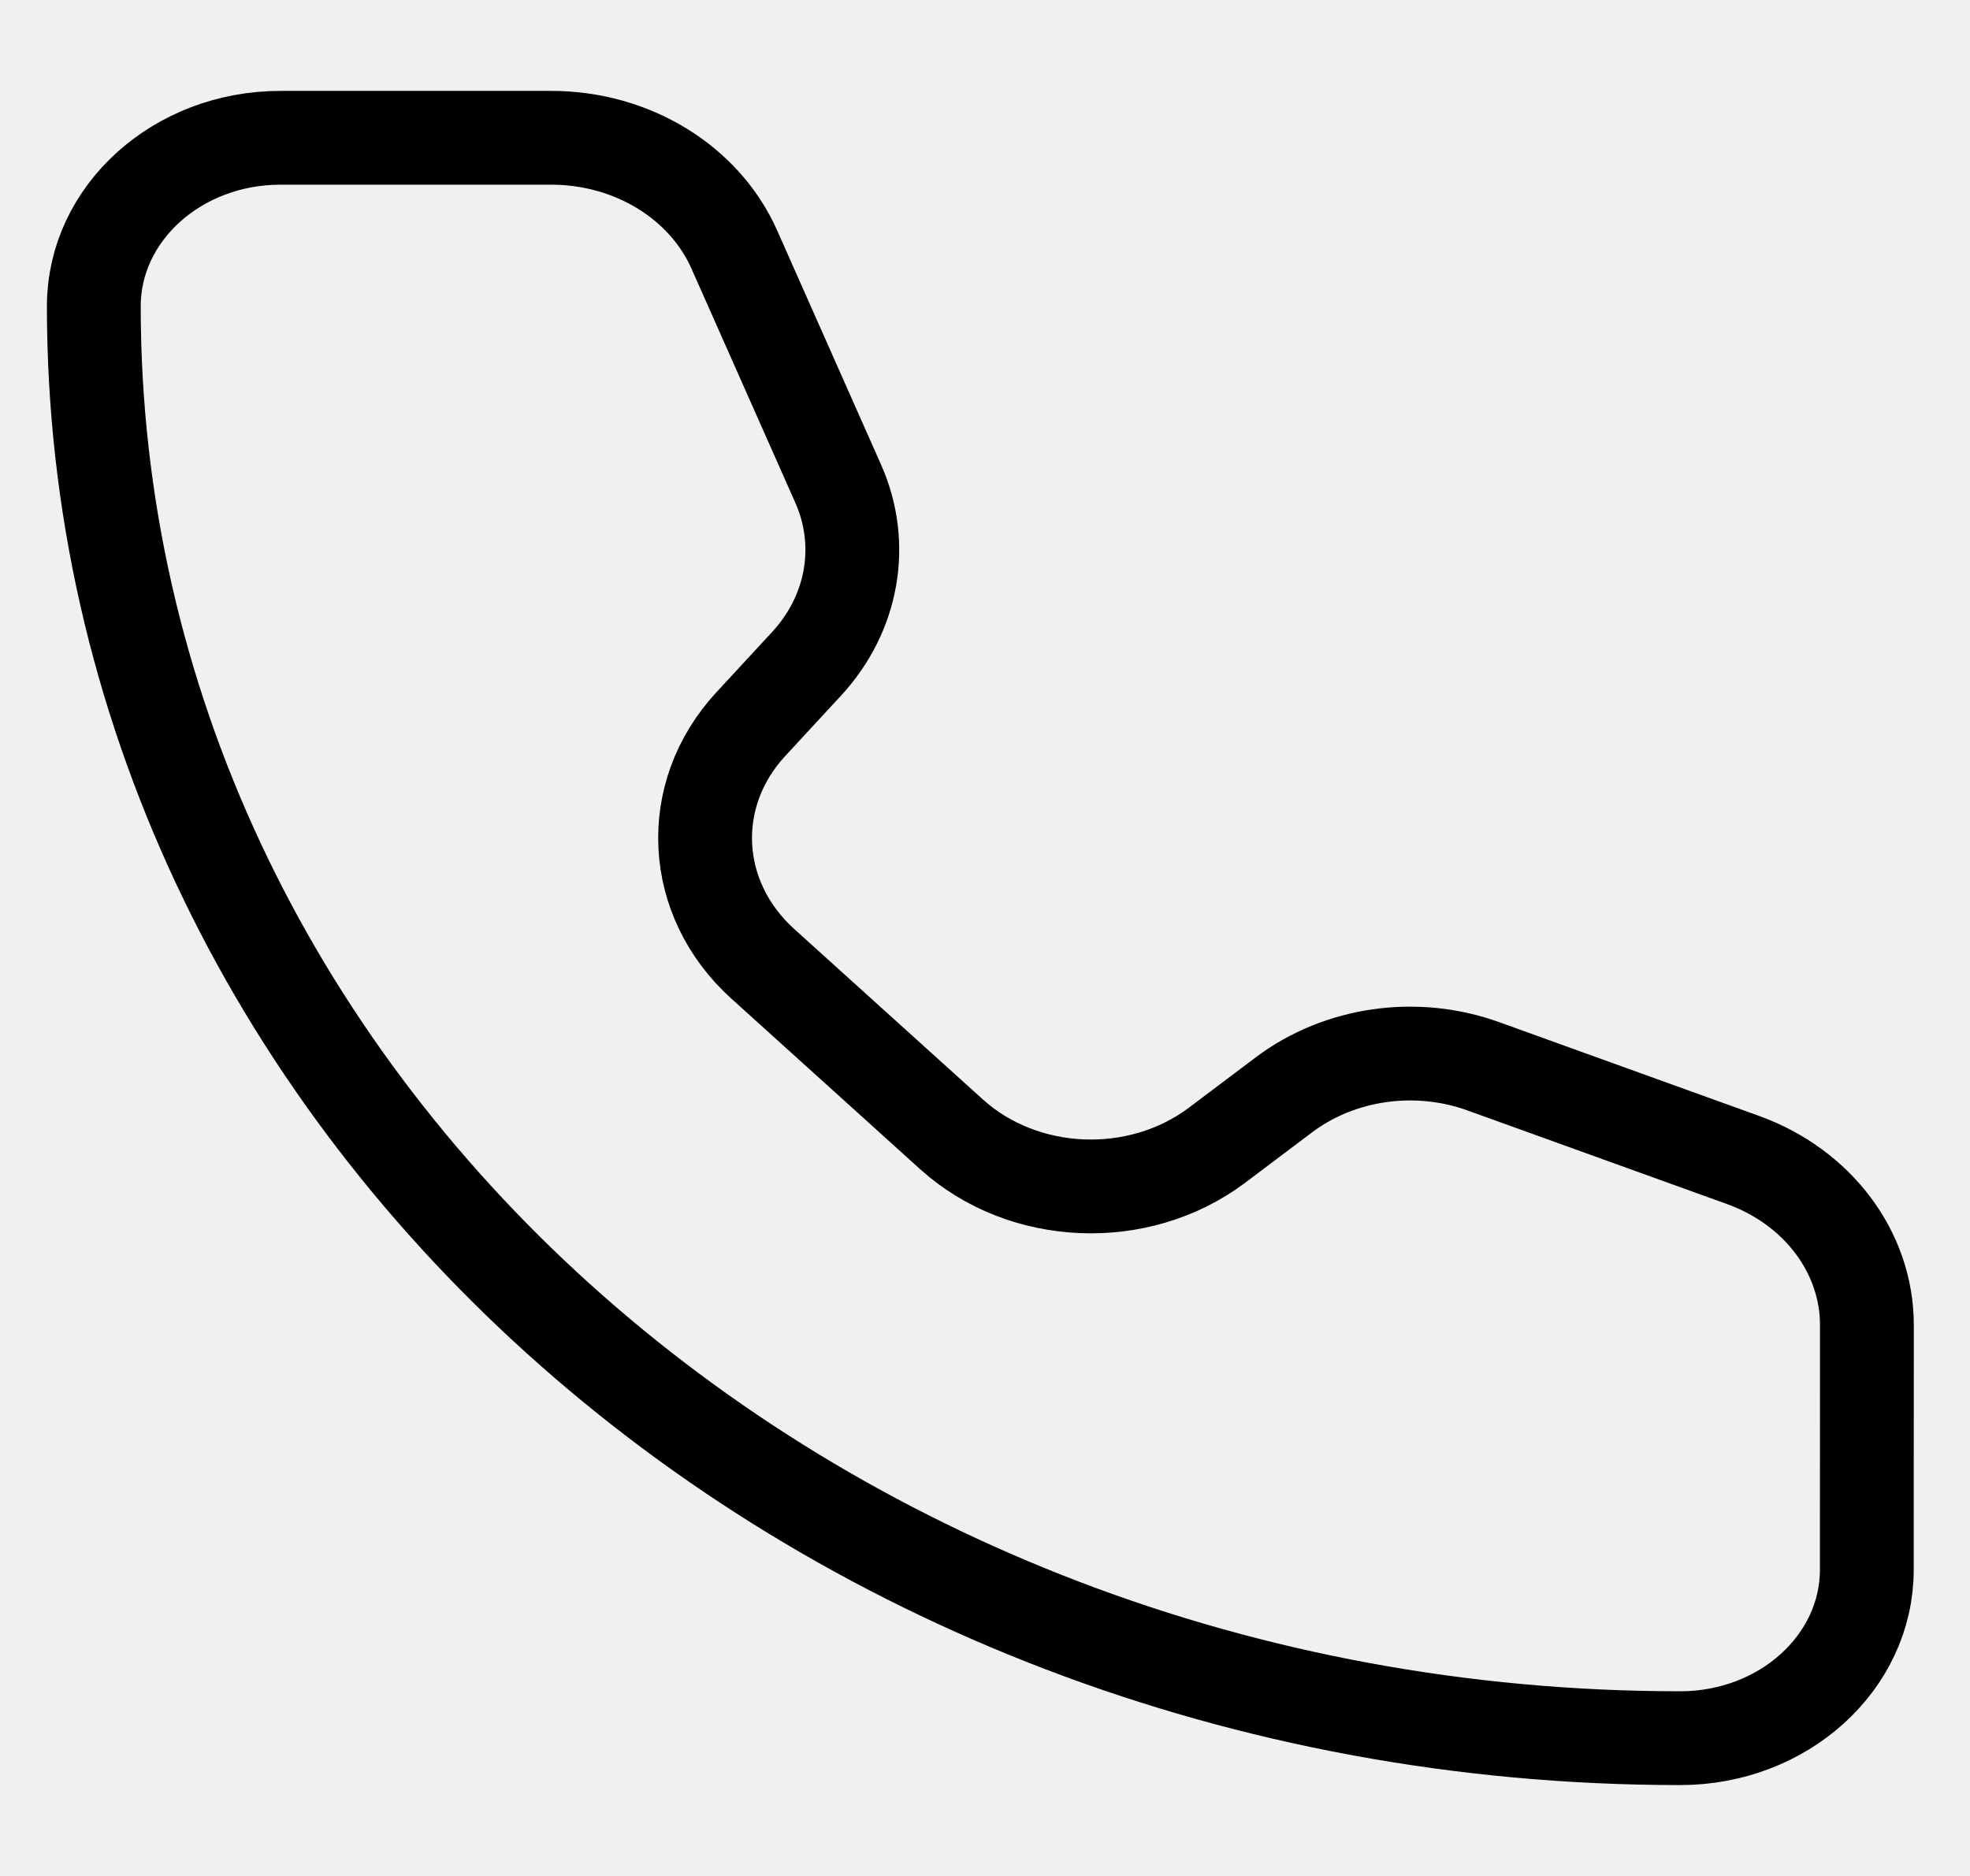
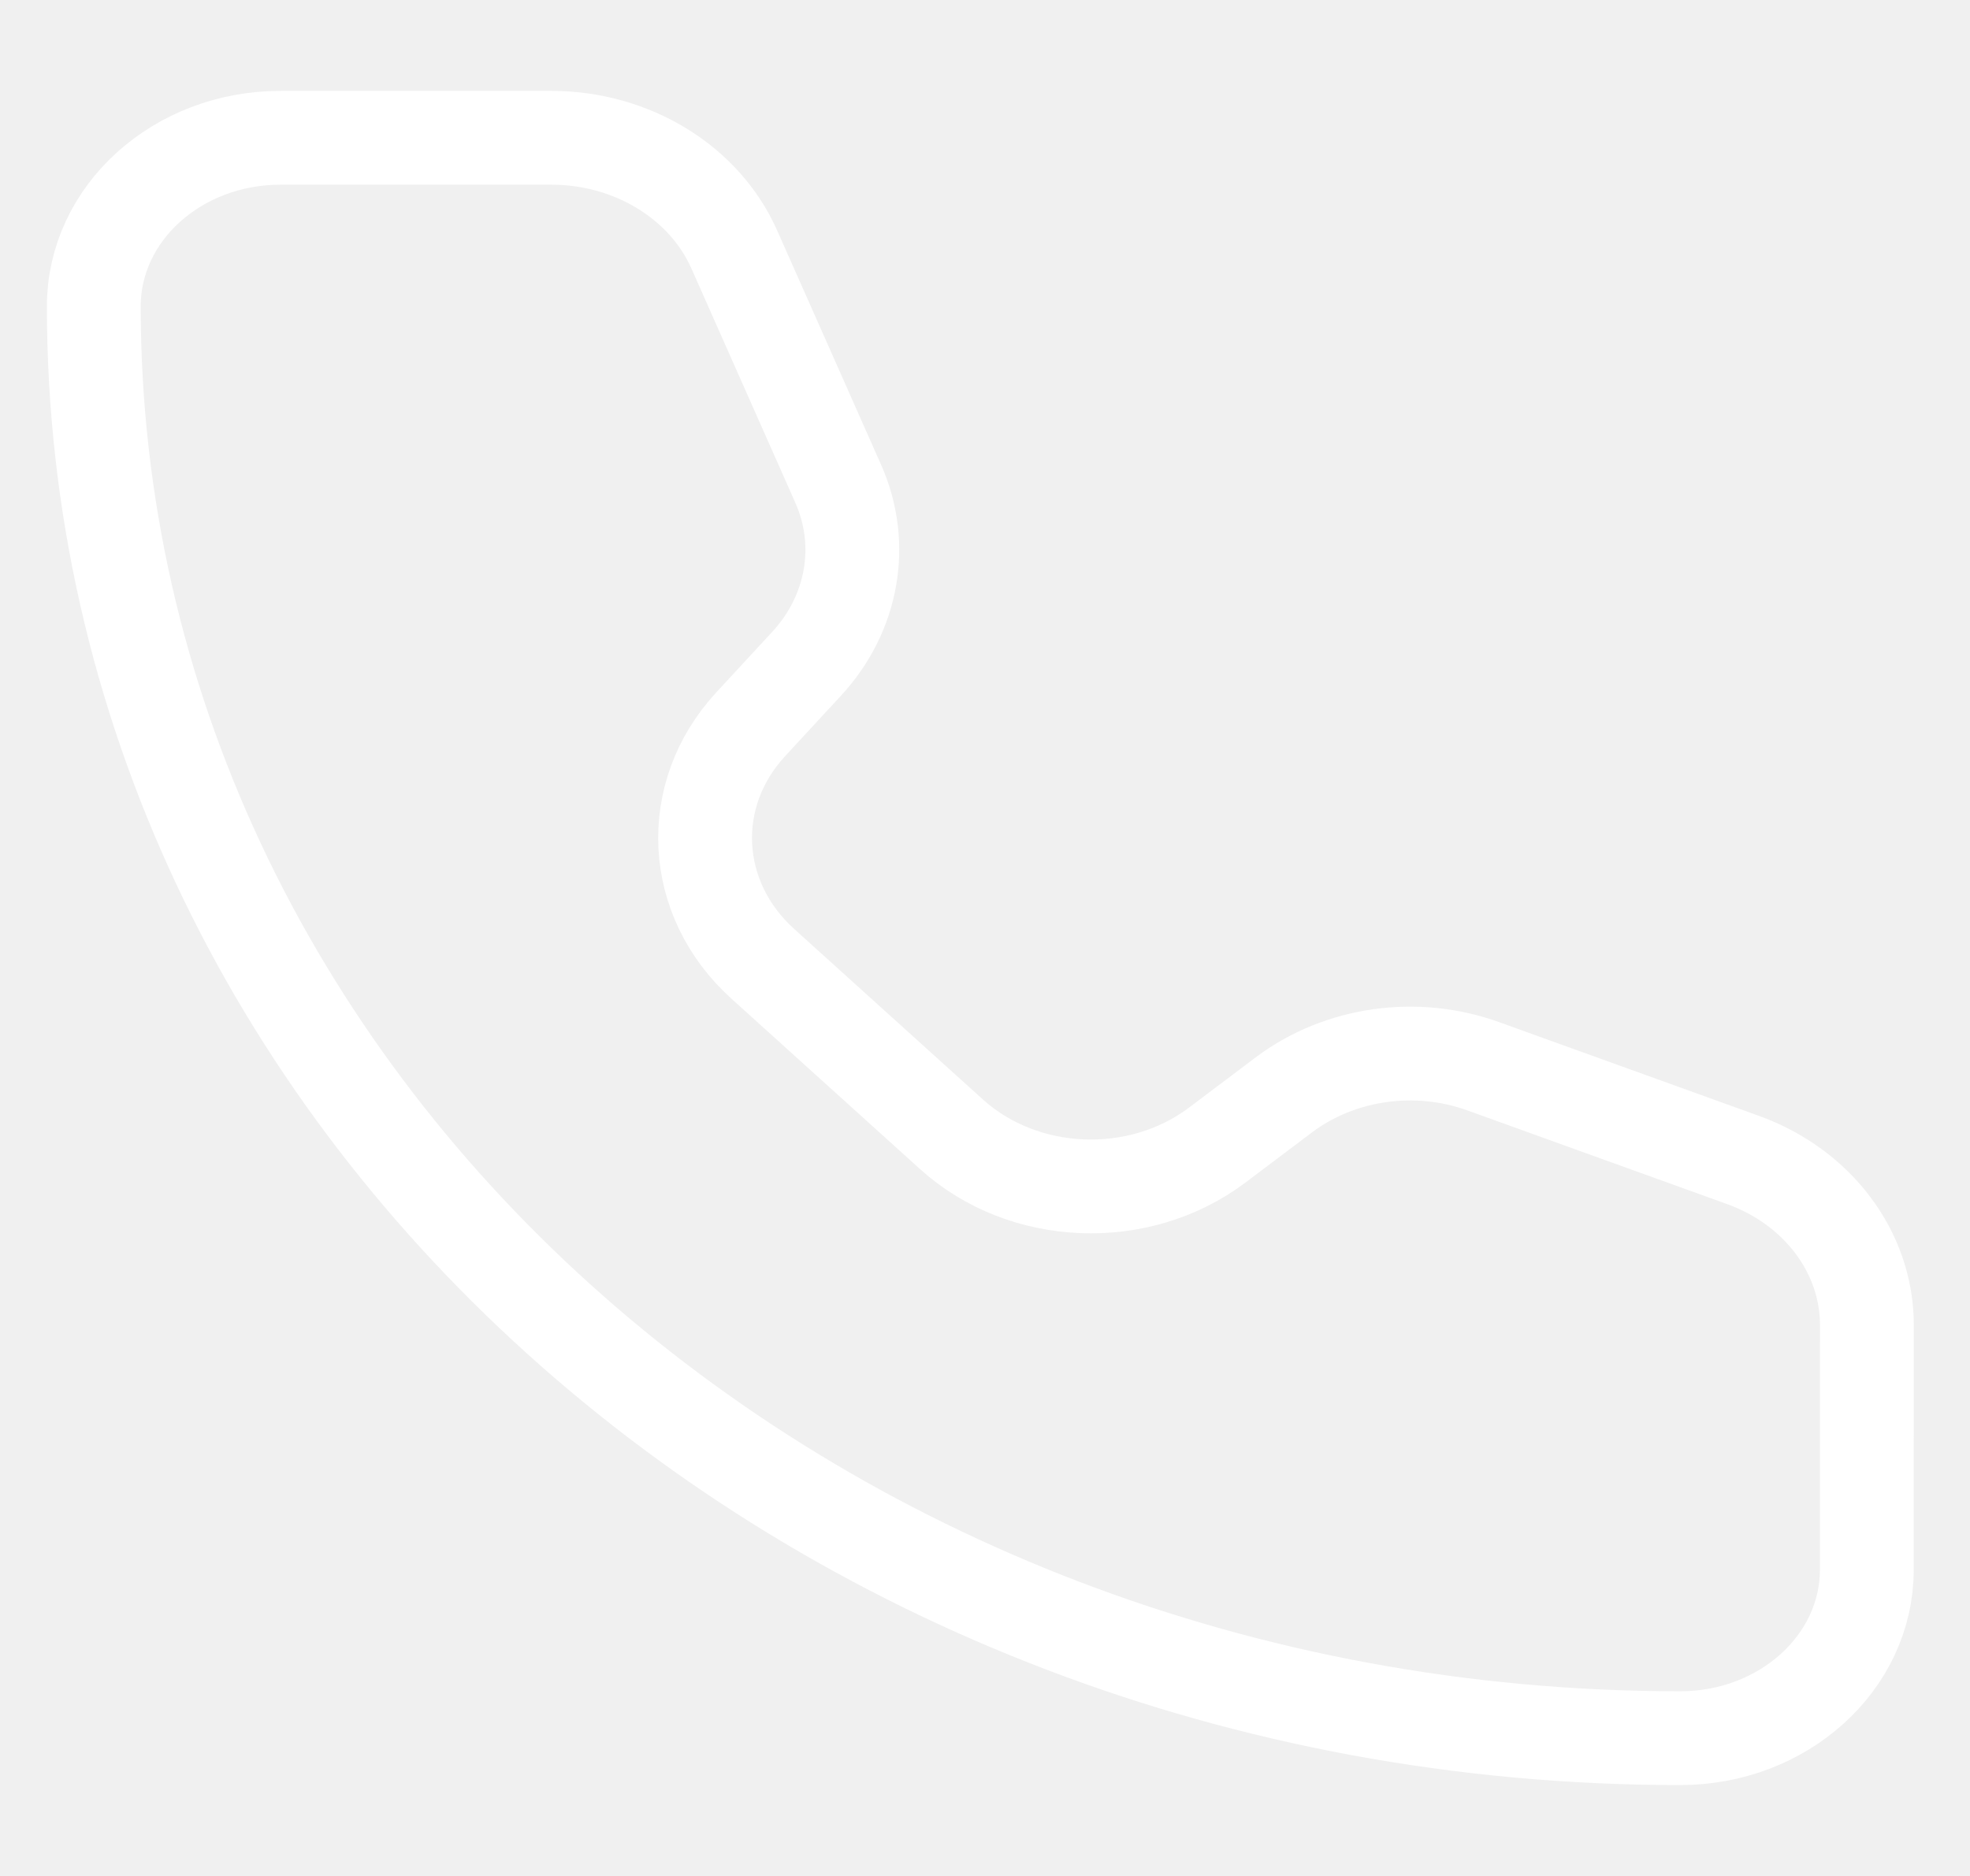
<svg xmlns="http://www.w3.org/2000/svg" width="21" height="20" viewBox="0 0 21 20" fill="none">
-   <path d="M7.828 2.661C7.509 1.941 6.736 1.469 5.878 1.469H2.989C1.891 1.469 1 2.273 1 3.265C1 11.696 8.571 18.531 17.911 18.531C19.009 18.531 19.9 17.727 19.9 16.735L19.901 14.127C19.901 13.352 19.378 12.655 18.581 12.367L15.812 11.368C15.096 11.109 14.281 11.226 13.688 11.671L12.974 12.209C12.139 12.837 10.912 12.787 10.144 12.094L8.132 10.276C7.364 9.583 7.307 8.475 8.002 7.722L8.598 7.077C9.092 6.542 9.222 5.806 8.936 5.159L7.828 2.661Z" stroke="black" stroke-linecap="round" stroke-linejoin="round" />
+   <path d="M7.828 2.661C7.509 1.941 6.736 1.469 5.878 1.469H2.989C1.891 1.469 1 2.273 1 3.265C1 11.696 8.571 18.531 17.911 18.531C19.009 18.531 19.9 17.727 19.9 16.735L19.901 14.127C19.901 13.352 19.378 12.655 18.581 12.367L15.812 11.368C15.096 11.109 14.281 11.226 13.688 11.671L12.974 12.209C12.139 12.837 10.912 12.787 10.144 12.094L8.132 10.276C7.364 9.583 7.307 8.475 8.002 7.722L8.598 7.077C9.092 6.542 9.222 5.806 8.936 5.159L7.828 2.661Z" stroke="white" stroke-linecap="round" stroke-linejoin="round" />
</svg>
